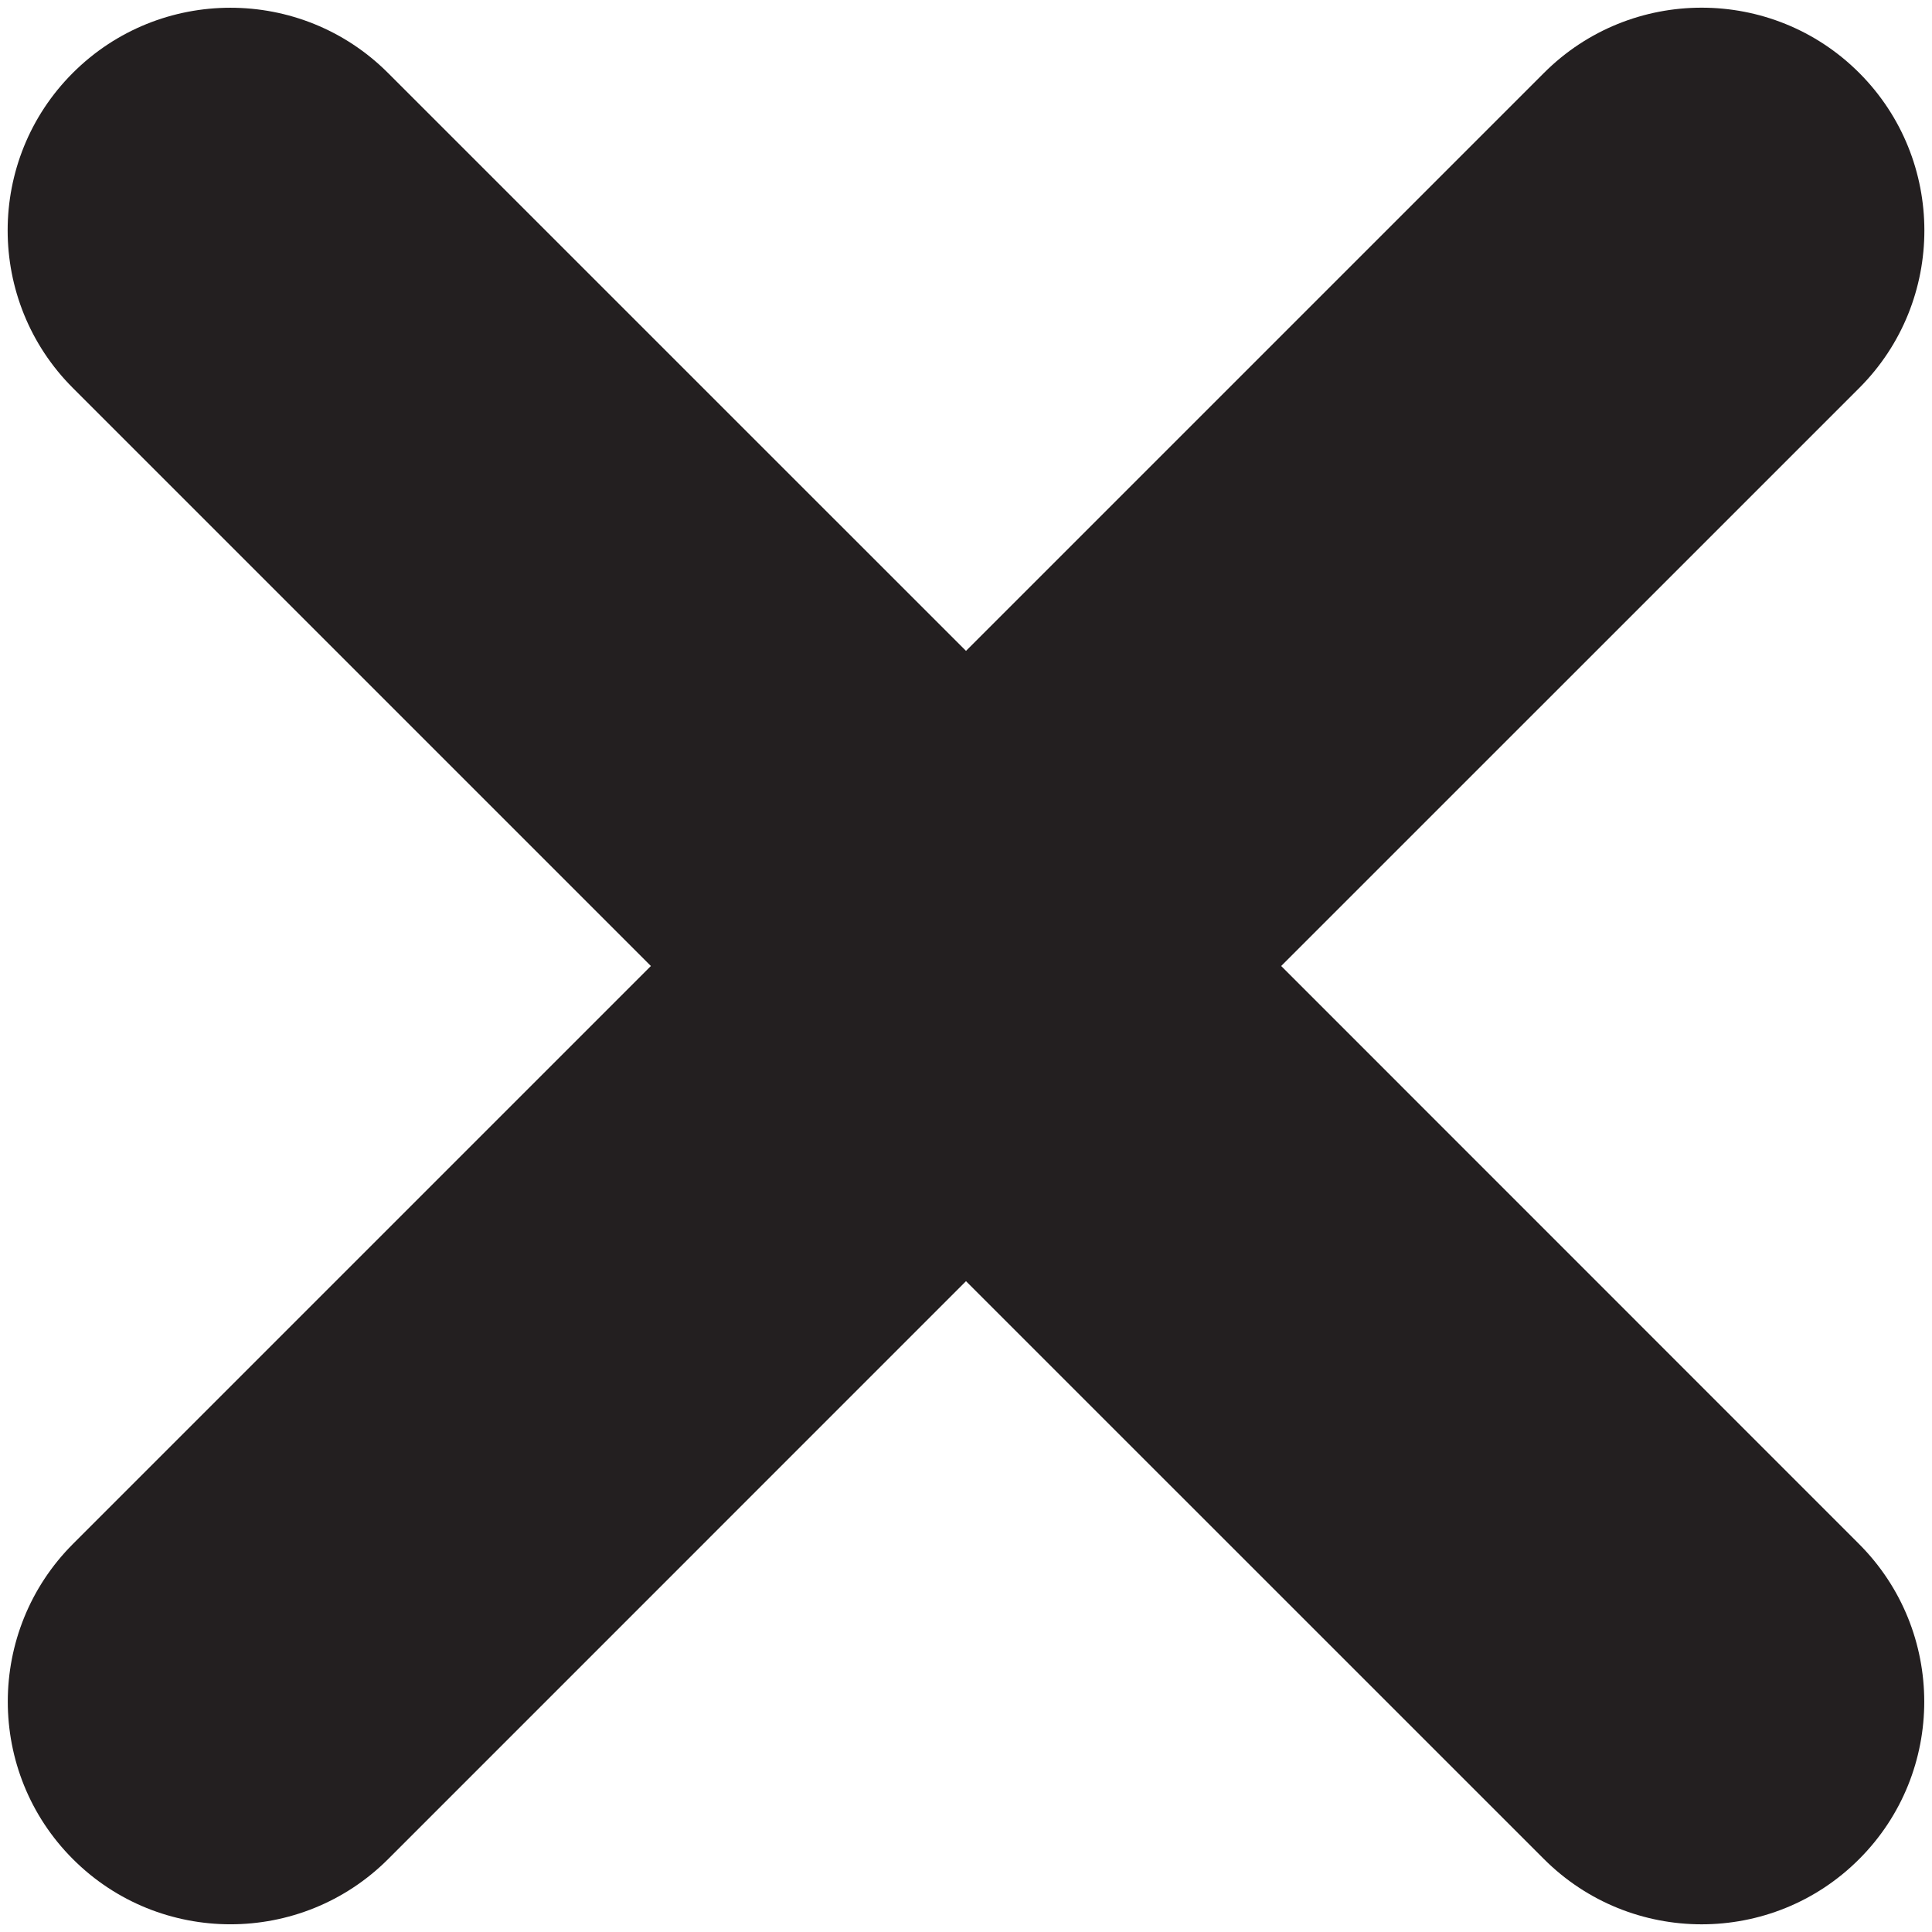
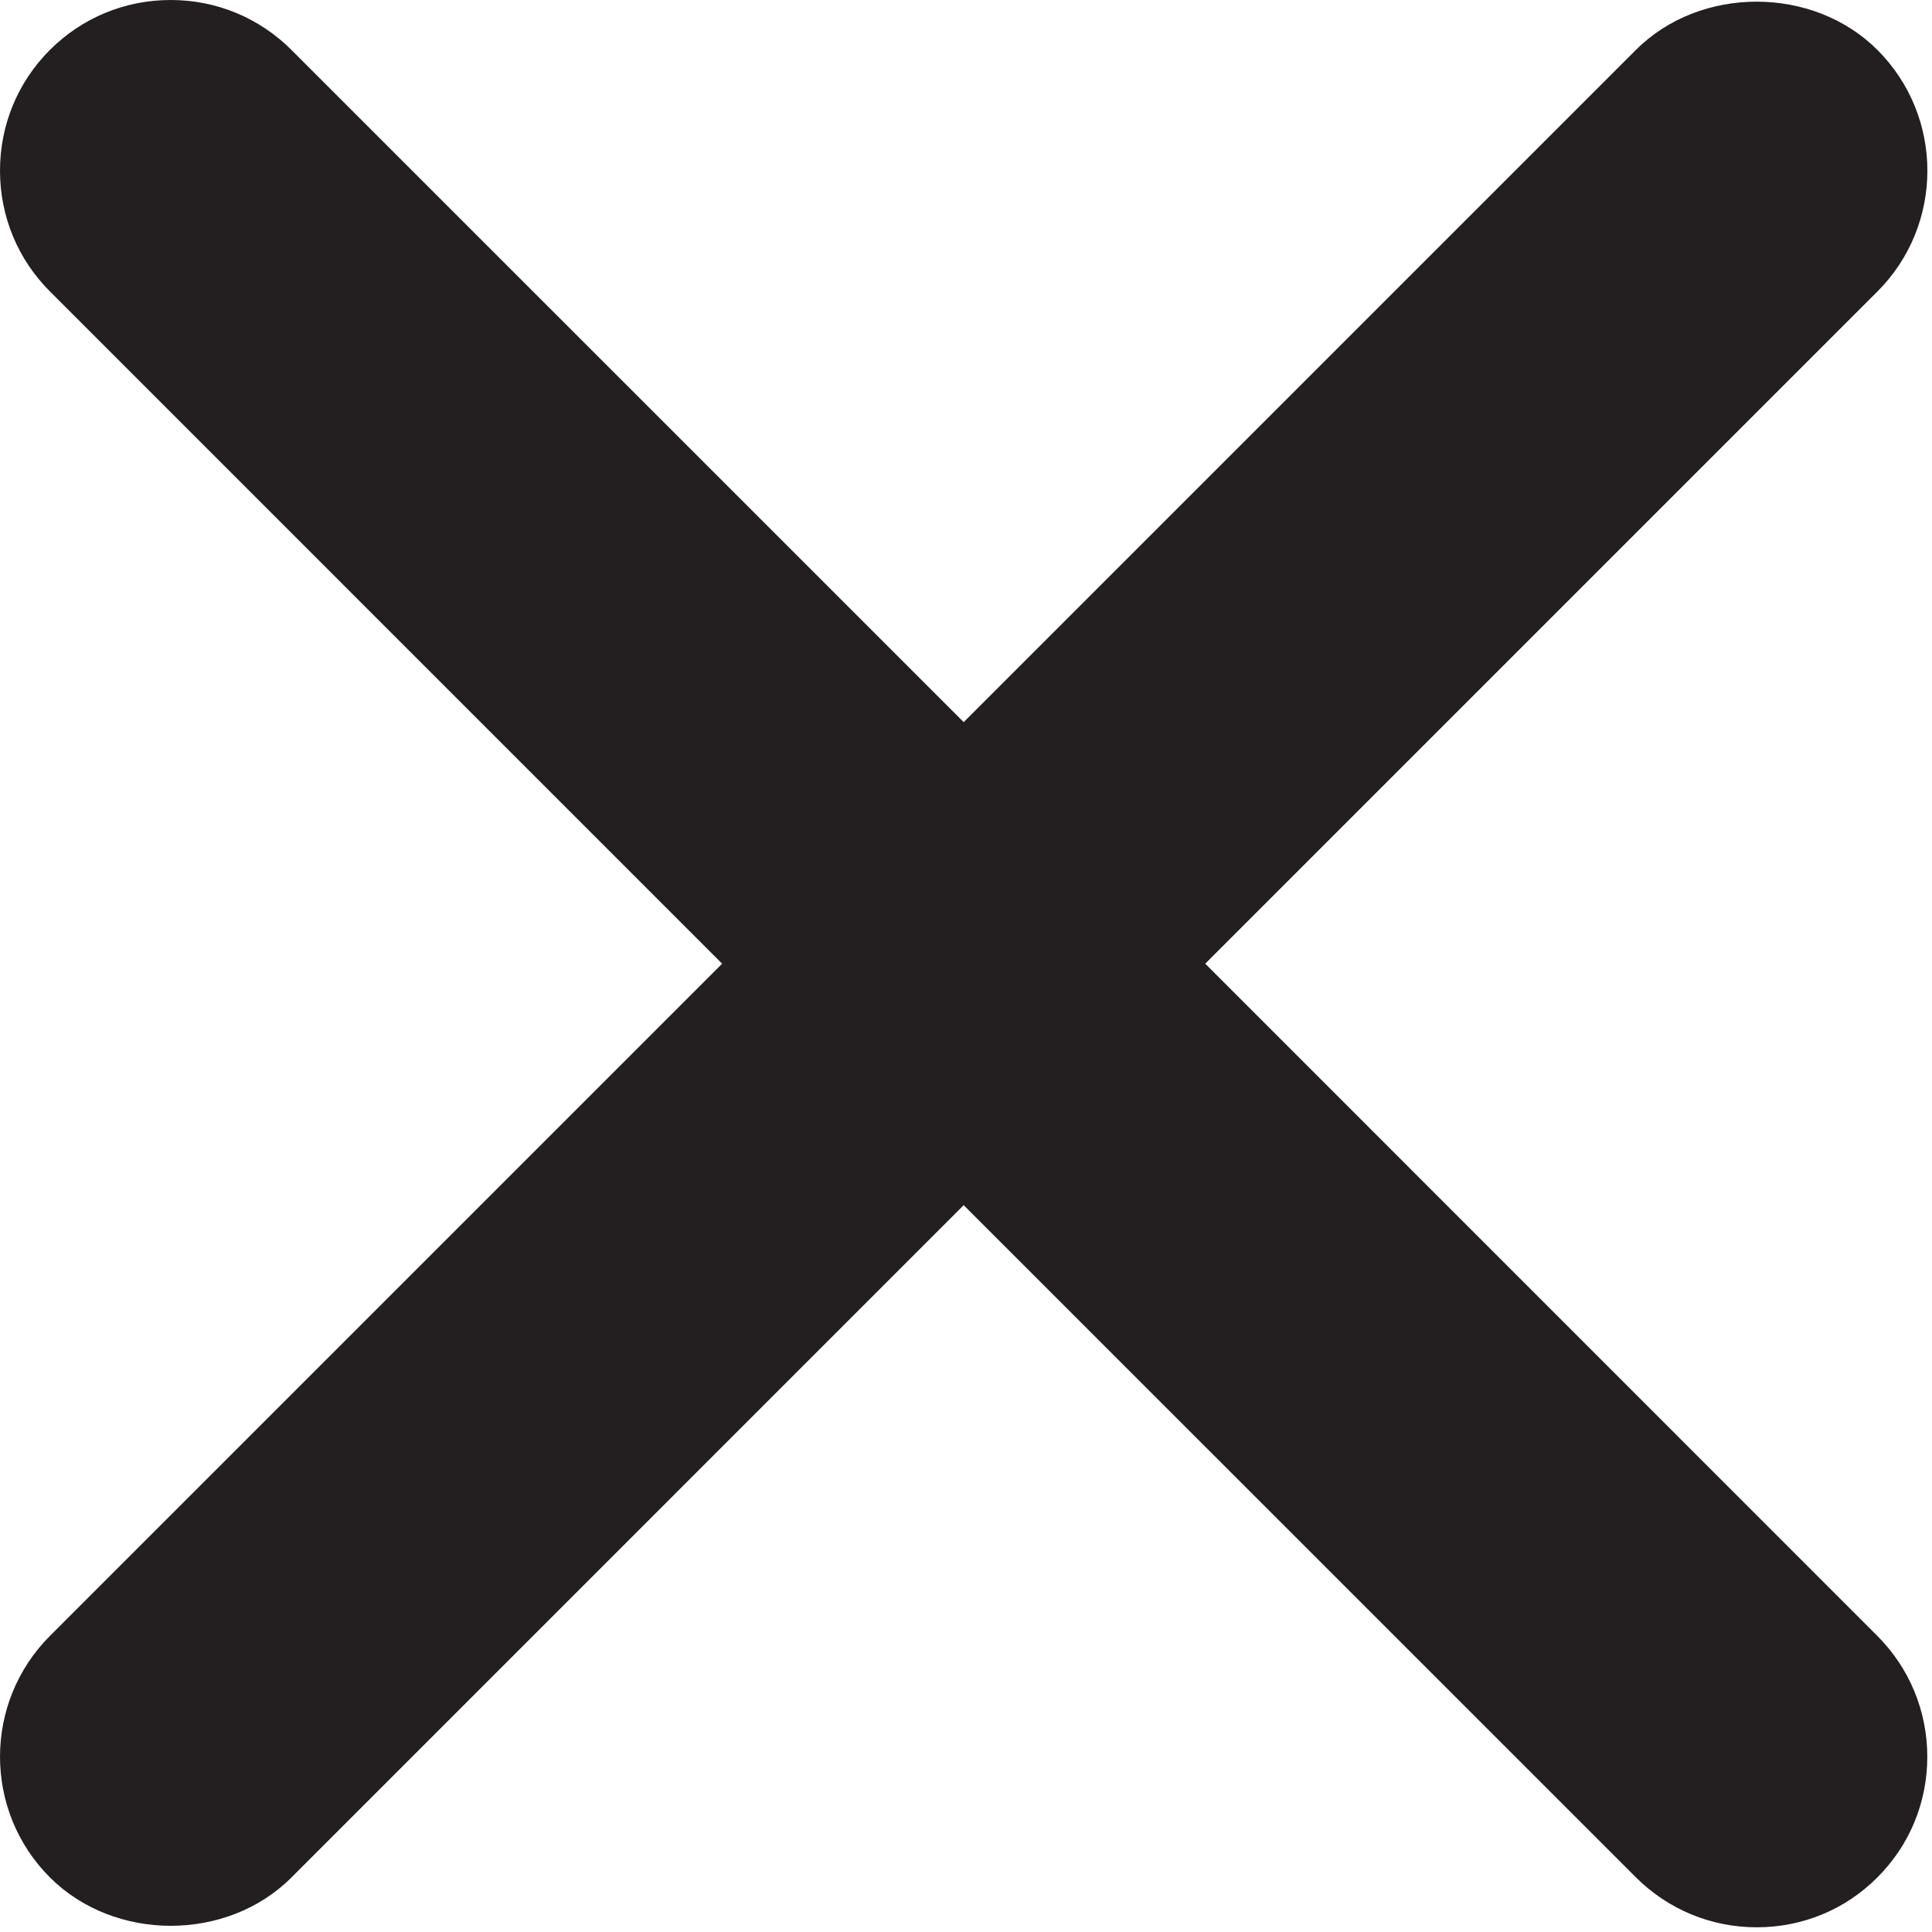
<svg xmlns="http://www.w3.org/2000/svg" version="1.1" id="Layer_1" x="0px" y="0px" width="30px" height="30px" viewBox="0 0 30 30" enable-background="new 0 0 30 30" xml:space="preserve">
-   <path fill="#231F20" d="M28.865,23.973L19.894,15l8.976-8.975c1.349-1.349,1.349-3.544-0.001-4.894  c-1.349-1.349-3.543-1.349-4.893,0L15,10.107L6.024,1.132c-1.349-1.349-3.543-1.349-4.893,0s-1.349,3.543,0,4.892L10.107,15  l-8.973,8.973c-1.35,1.351-1.351,3.546-0.002,4.895c1.349,1.35,3.545,1.35,4.896-0.001L15,19.894l8.973,8.972  c1.351,1.352,3.546,1.353,4.895,0.003C30.218,27.52,30.217,25.324,28.865,23.973z" />
+   <g>
+     <path fill="#231F20" d="M2.65,0C1.941,0,1.275,0.275,0.775,0.775C0.275,1.275,0,1.941,0,2.65s0.275,1.375,0.775,1.875   l10.438,10.439L0.777,25.4c-1.035,1.036-1.036,2.719-0.002,3.752c1.001,1.002,2.753,1.003,3.753-0.001l10.436-10.437L25.4,29.149   c0.501,0.501,1.169,0.778,1.879,0.778l0,0c0.709,0,1.374-0.274,1.873-0.775c0.501-0.5,0.775-1.165,0.775-1.875   c-0.001-0.709-0.277-1.376-0.778-1.877L18.715,14.964L29.153,4.526c1.034-1.035,1.034-2.717-0.001-3.751   c-1-0.999-2.75-0.999-3.75,0L14.964,11.213L4.525,0.775C4.025,0.275,3.359,0,2.65,0z" />
+   </g>
</svg>
